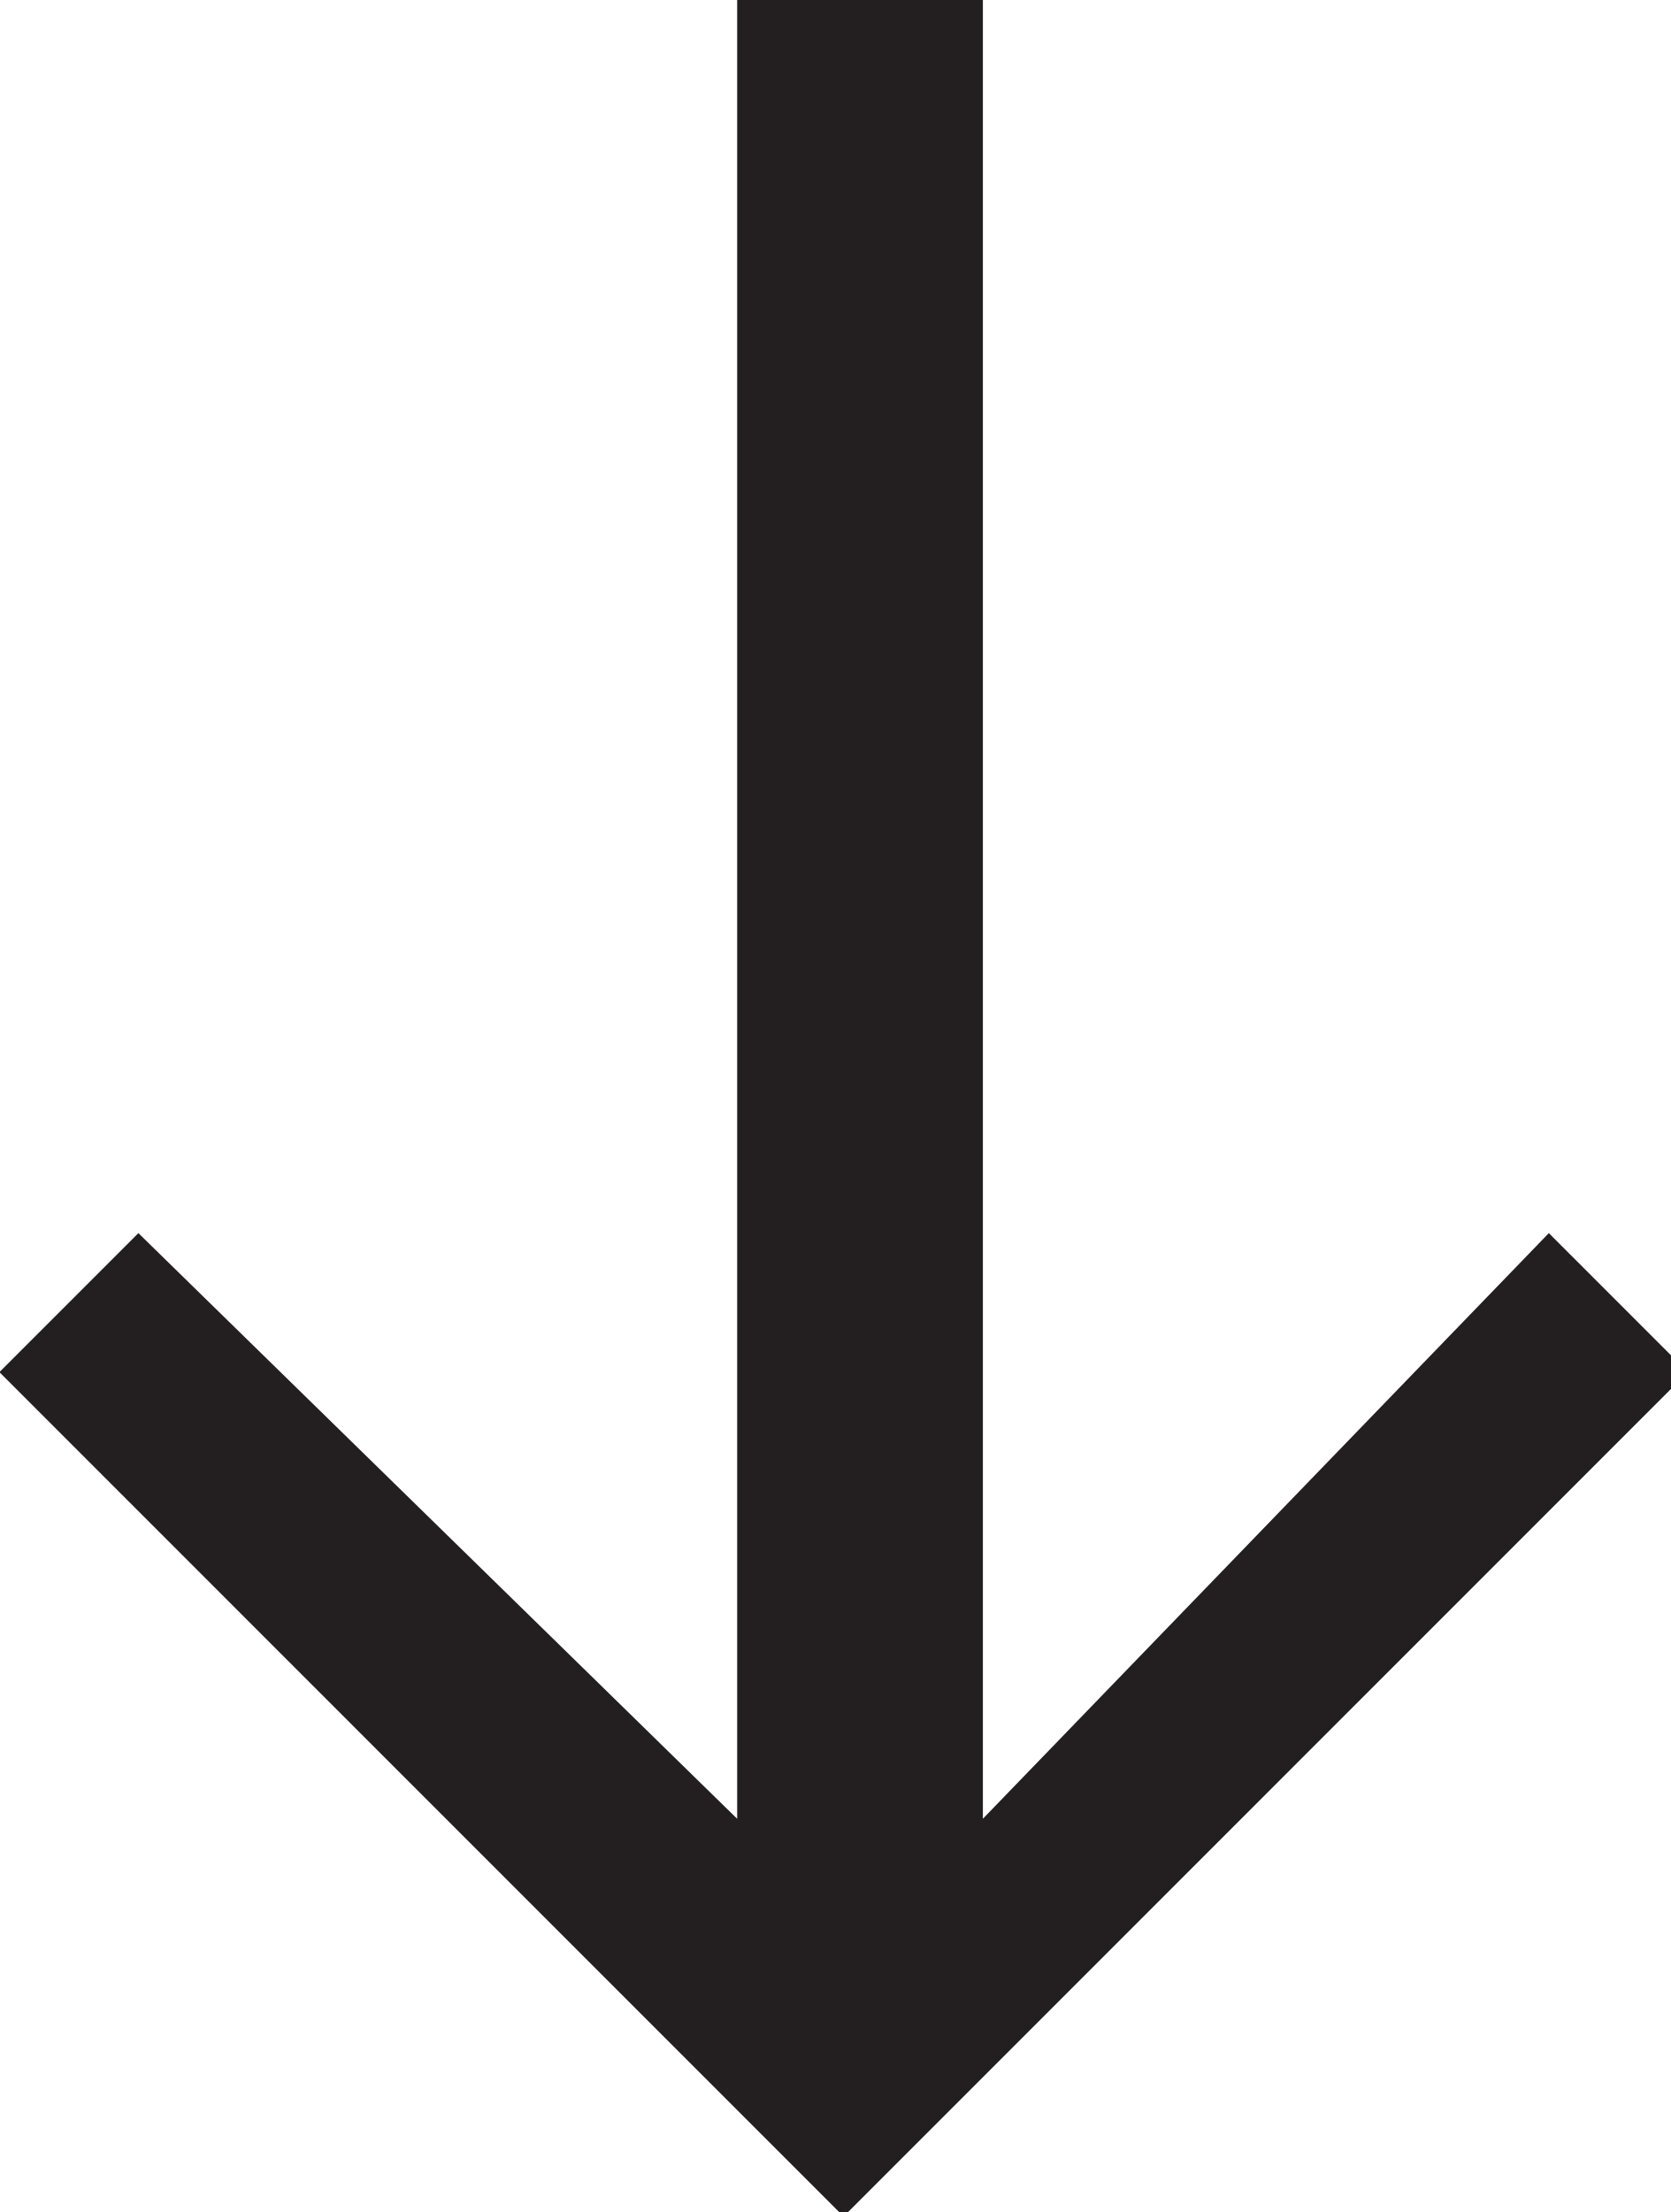
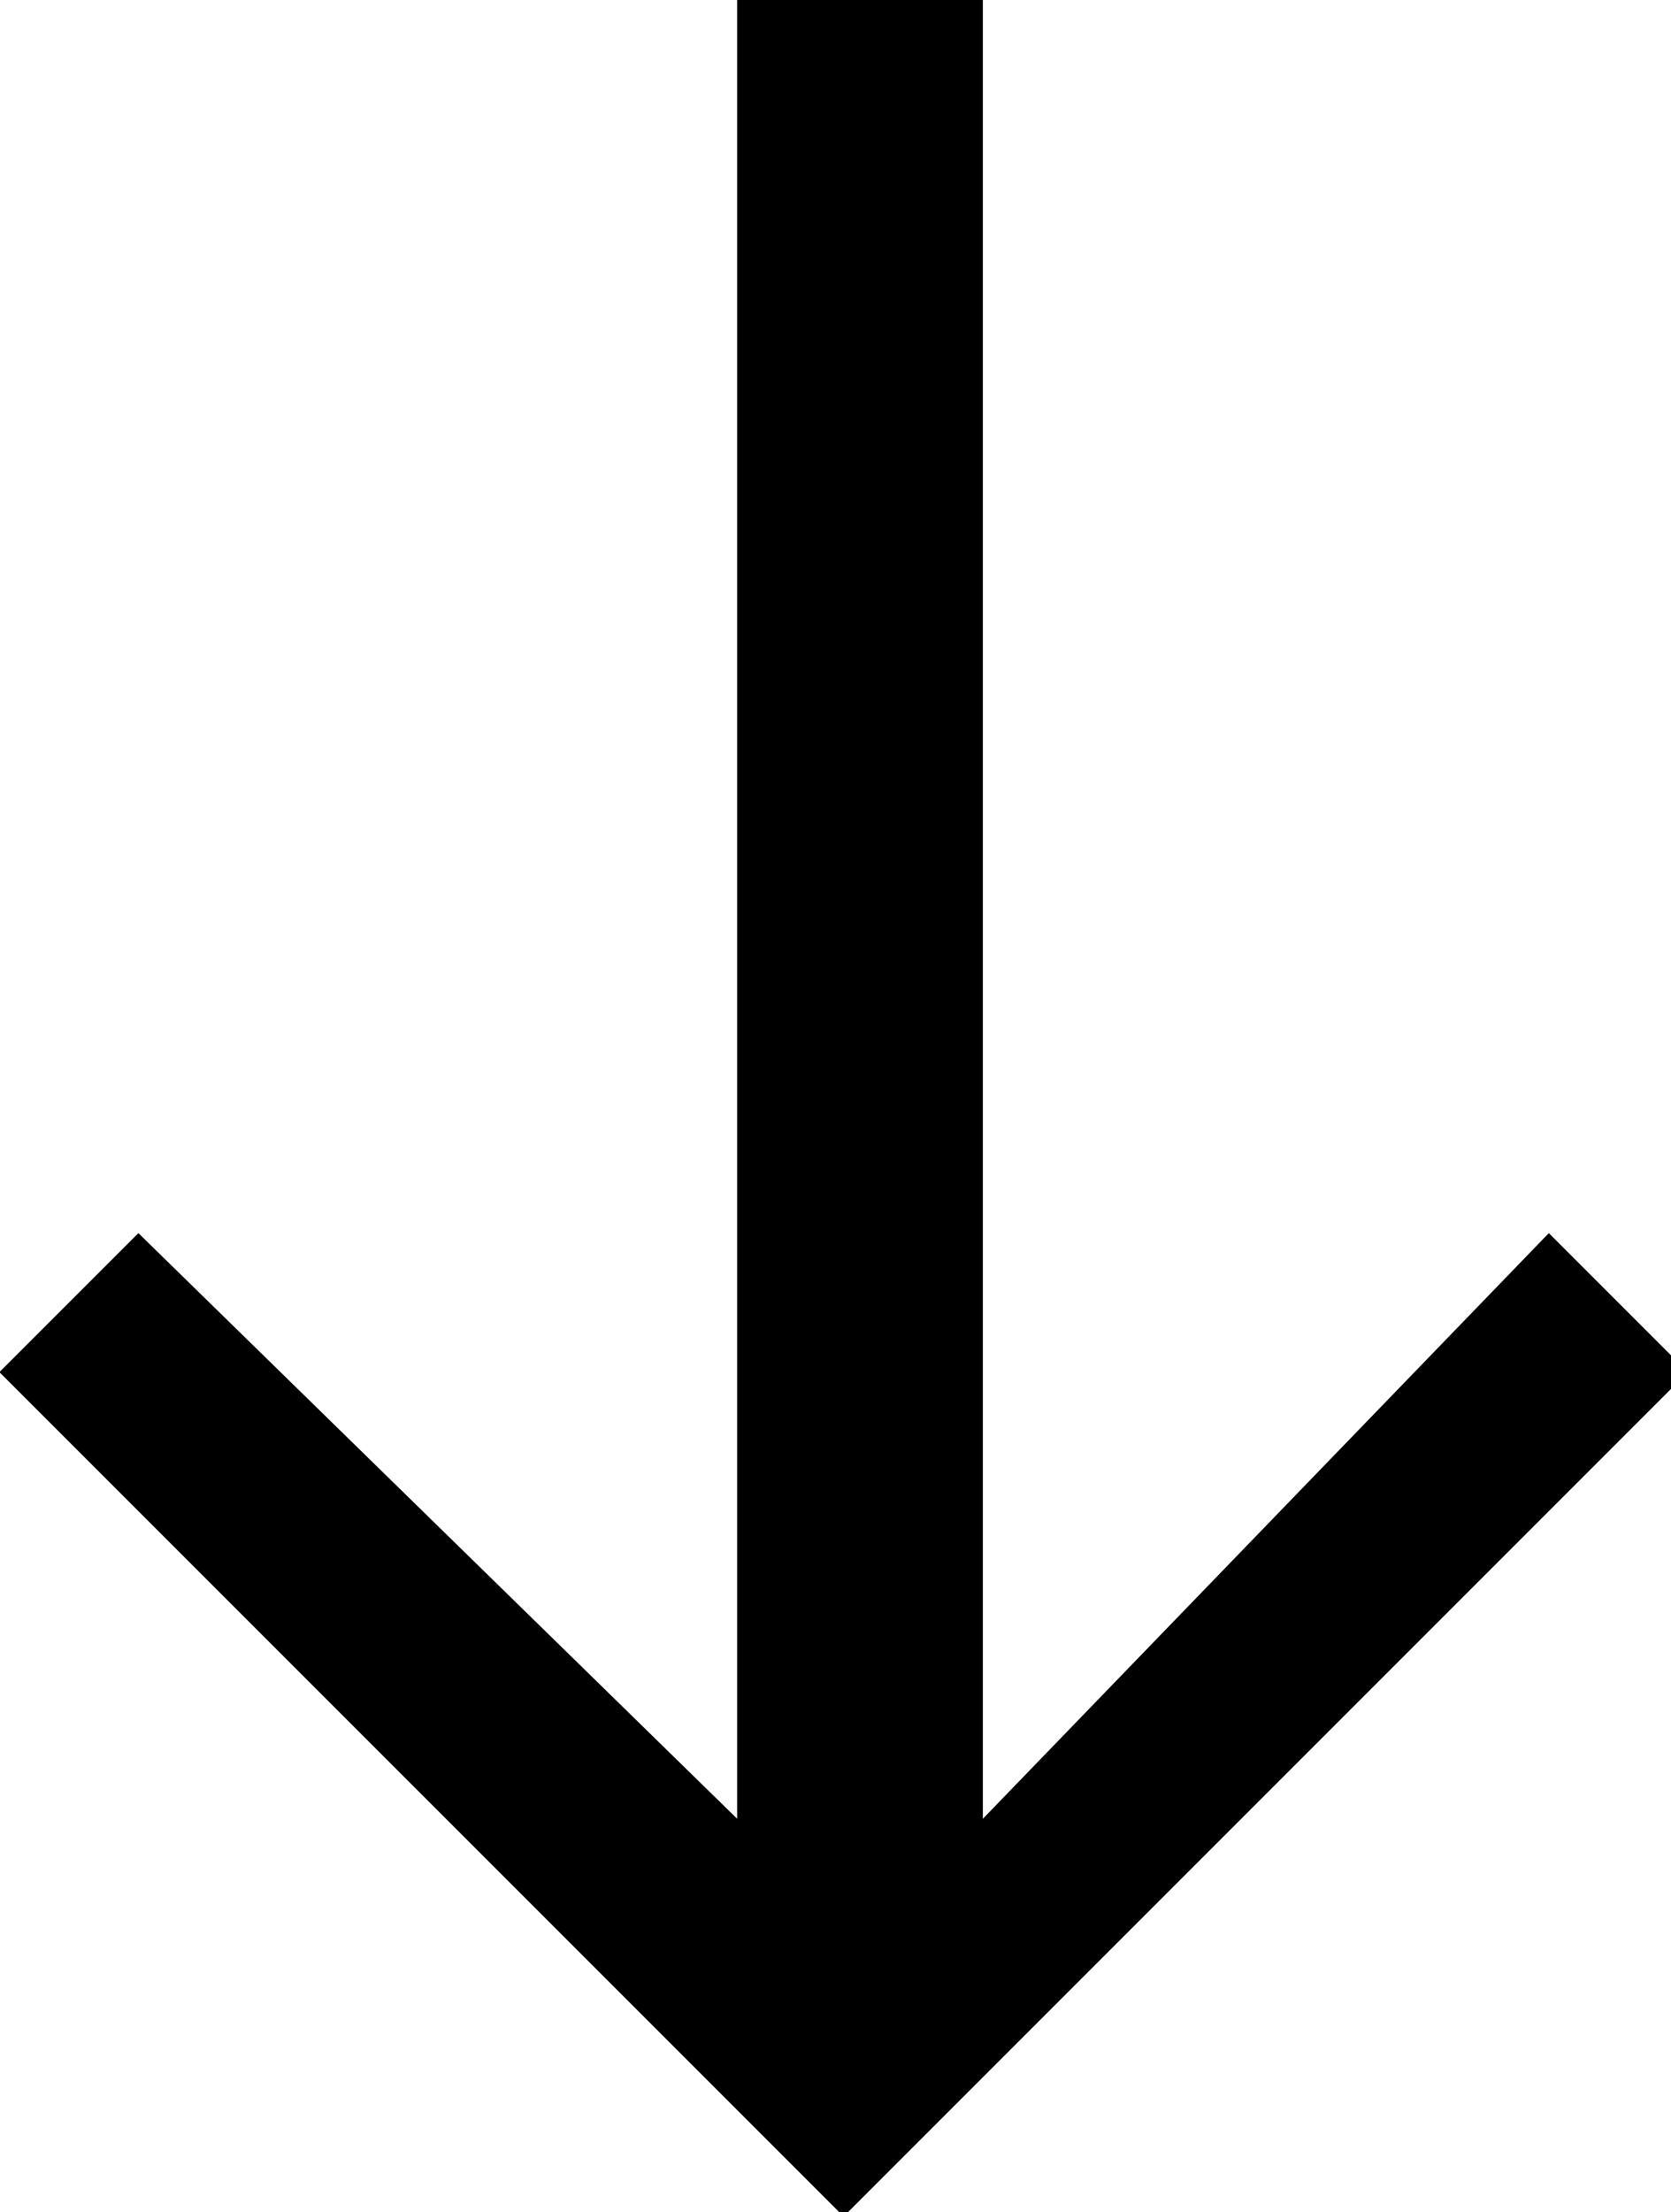
<svg xmlns="http://www.w3.org/2000/svg" enable-background="new 0 0 34 45" height="45px" id="Layer_1" version="1.1" viewBox="0 0 34 45" width="34px" xml:space="preserve">
-   <polygon fill="#231F20" points="31.516,25.086 20,37 20,0 15,0 15,37 2.816,25.086 -0.012,27.914 17.166,45.092 34.344,27.914 " />
+   <polygon fill="currentColor" points="31.516,25.086 20,37 20,0 15,0 15,37 2.816,25.086 -0.012,27.914 17.166,45.092 34.344,27.914 " />
</svg>
